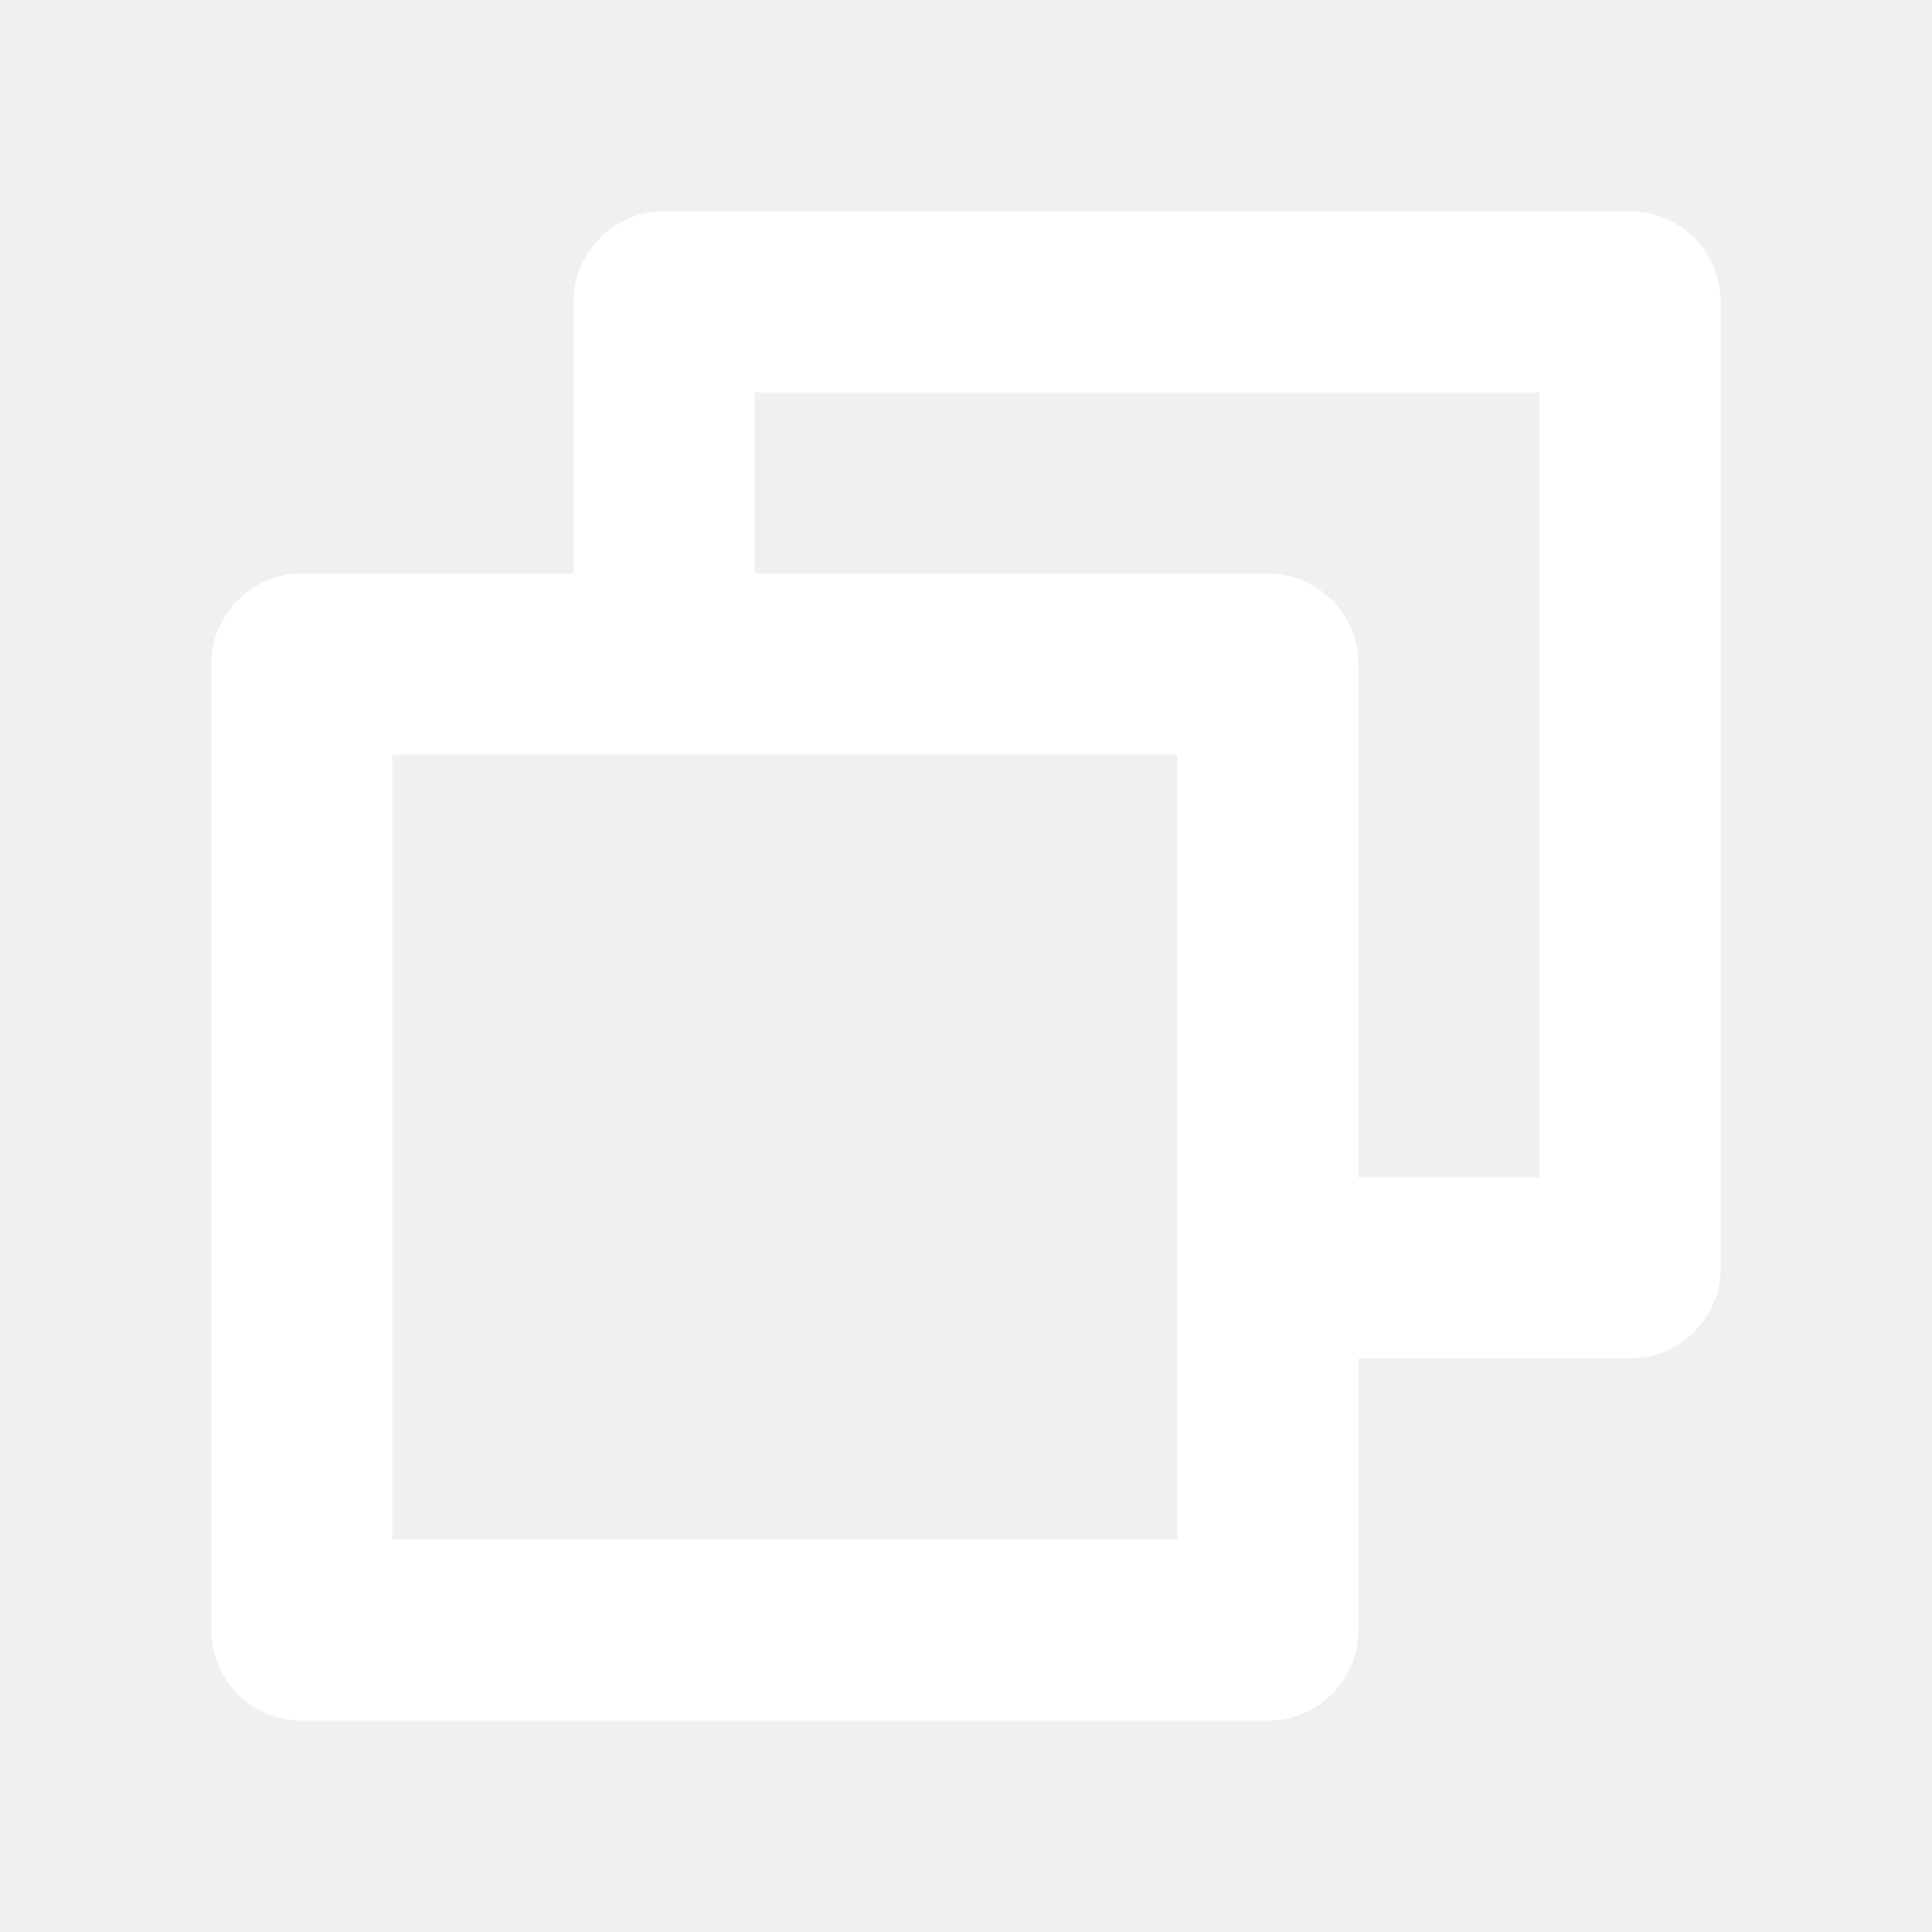
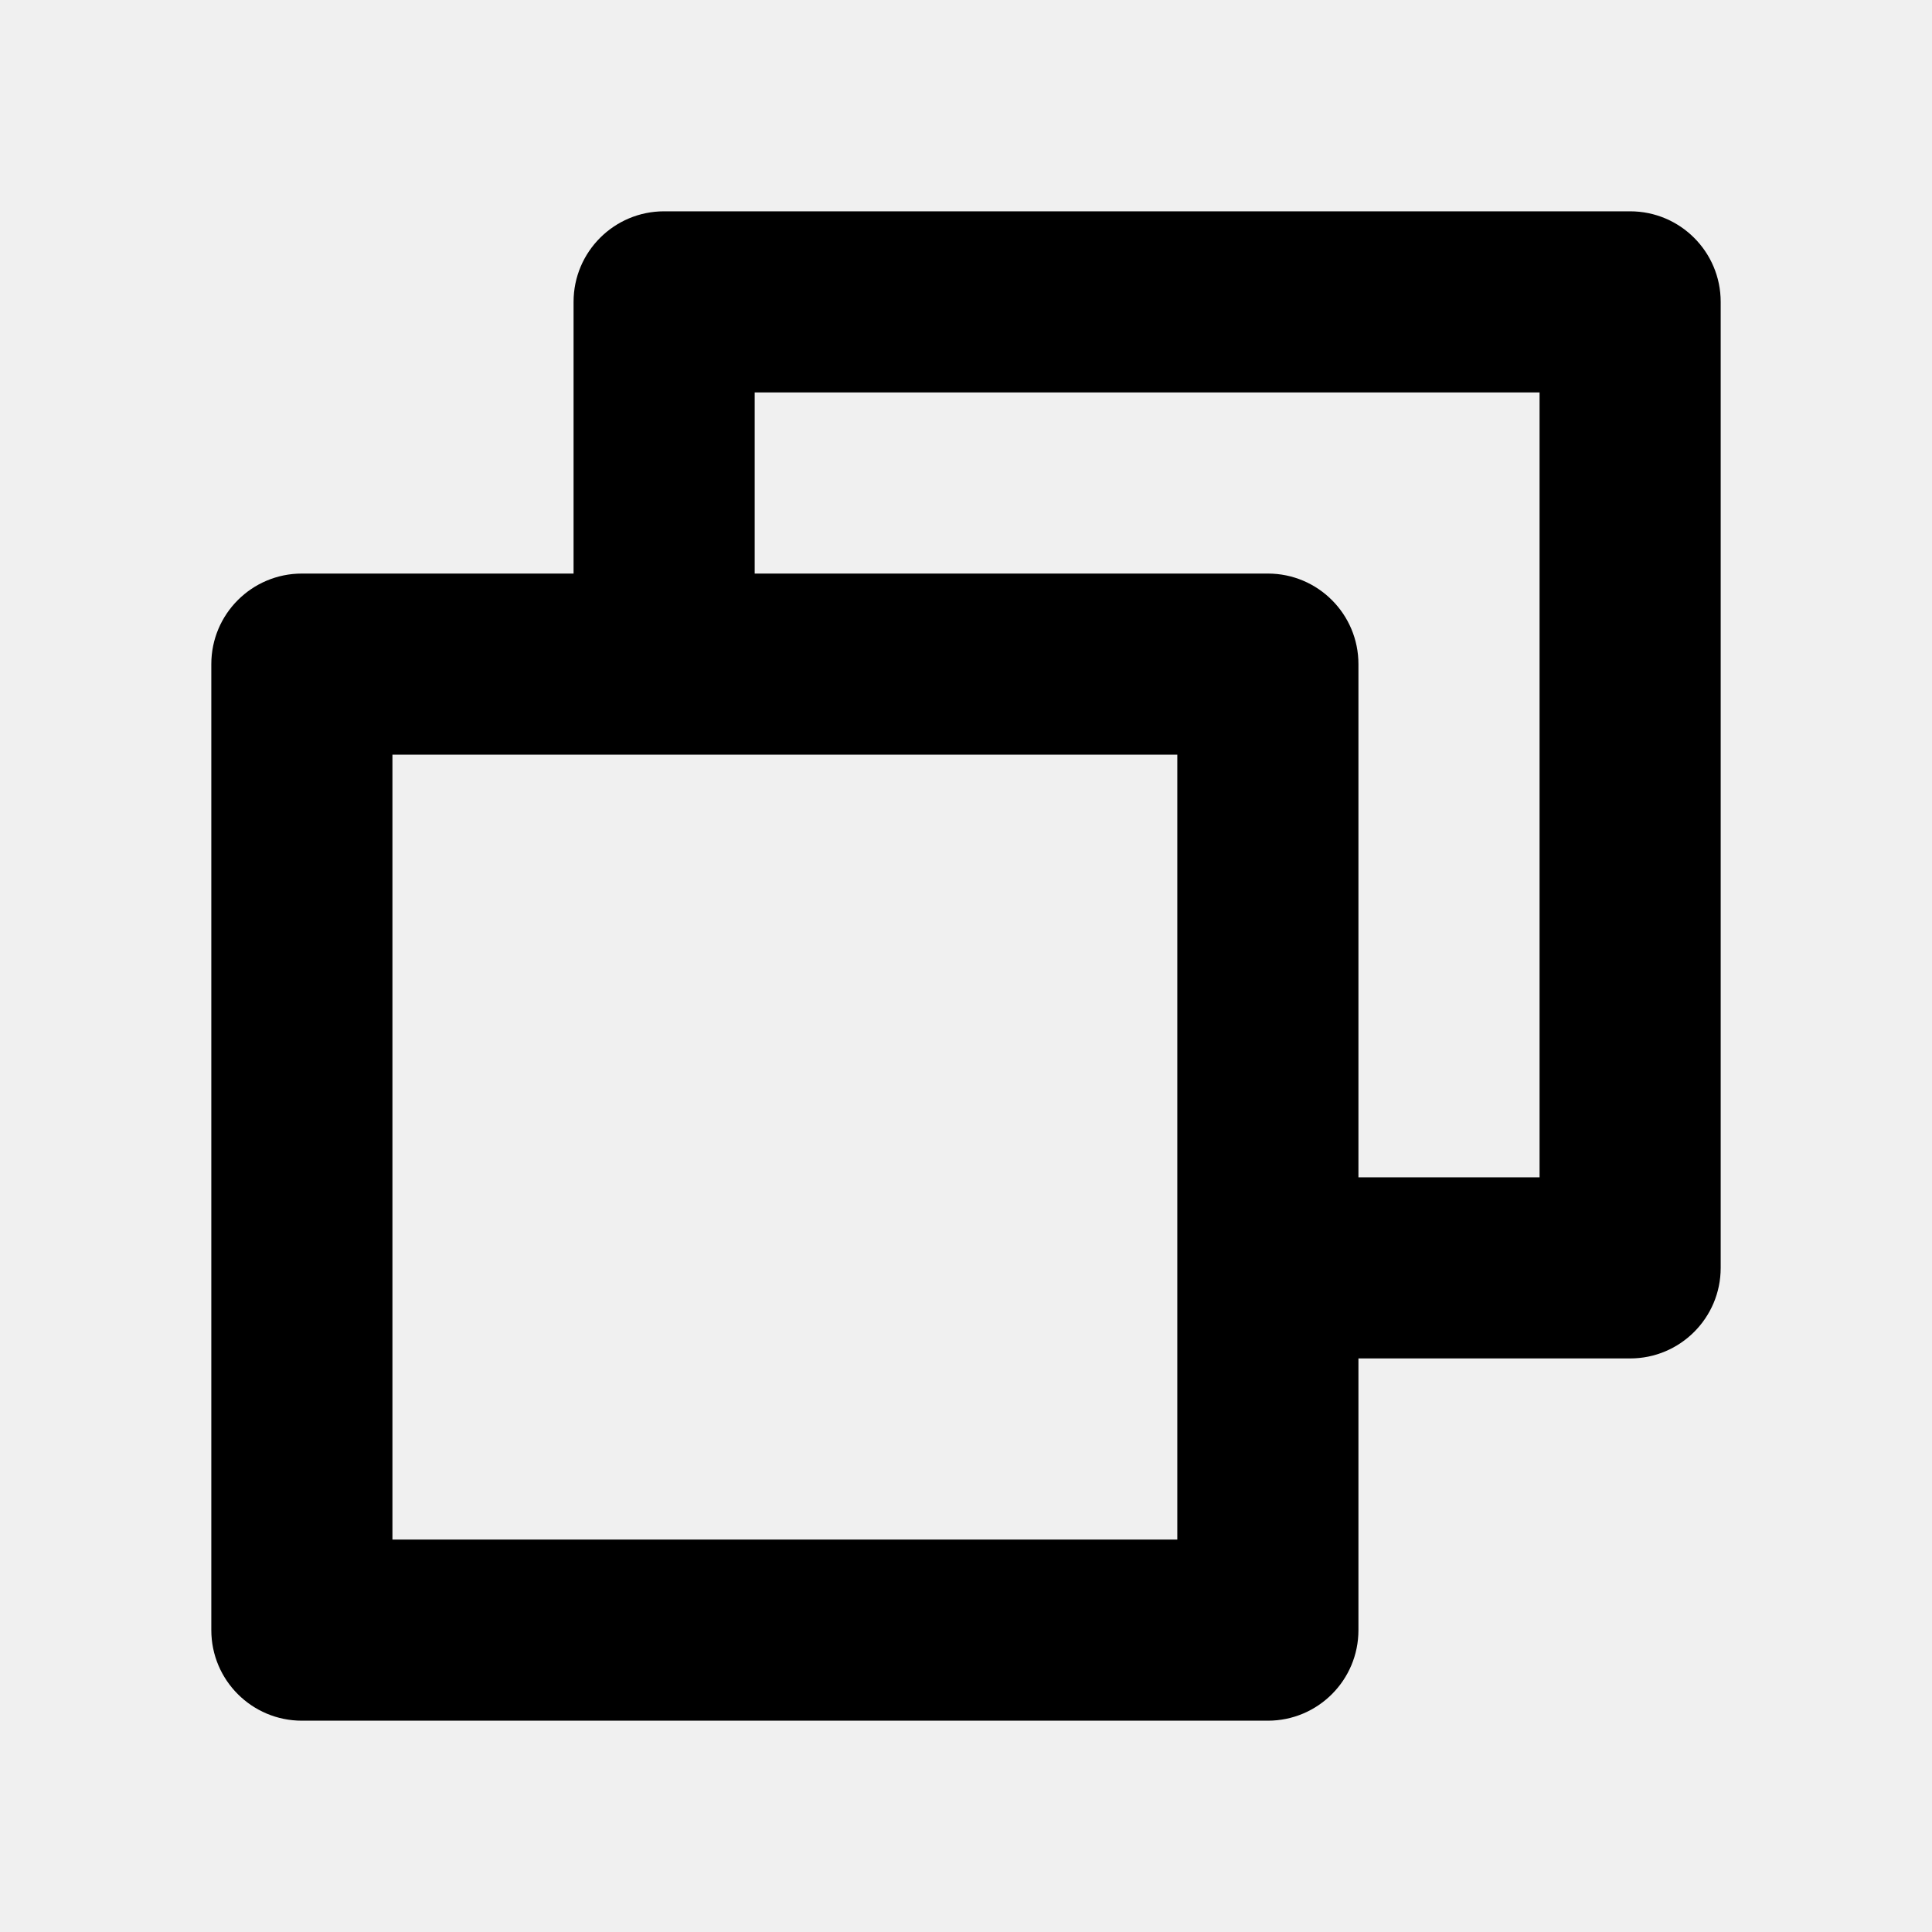
- <svg xmlns="http://www.w3.org/2000/svg" width="128" height="128" fill="#ffffff" viewBox="0 0 256 256">
+ <svg xmlns="http://www.w3.org/2000/svg" width="128" height="128" fill="#000000" viewBox="0 0 256 256">
  <path d="M216,28H88A12,12,0,0,0,76,40V76H40A12,12,0,0,0,28,88V216a12,12,0,0,0,12,12H168a12,12,0,0,0,12-12V180h36a12,12,0,0,0,12-12V40A12,12,0,0,0,216,28ZM156,204H52V100H156Zm48-48H180V88a12,12,0,0,0-12-12H100V52H204Z" />
</svg>
